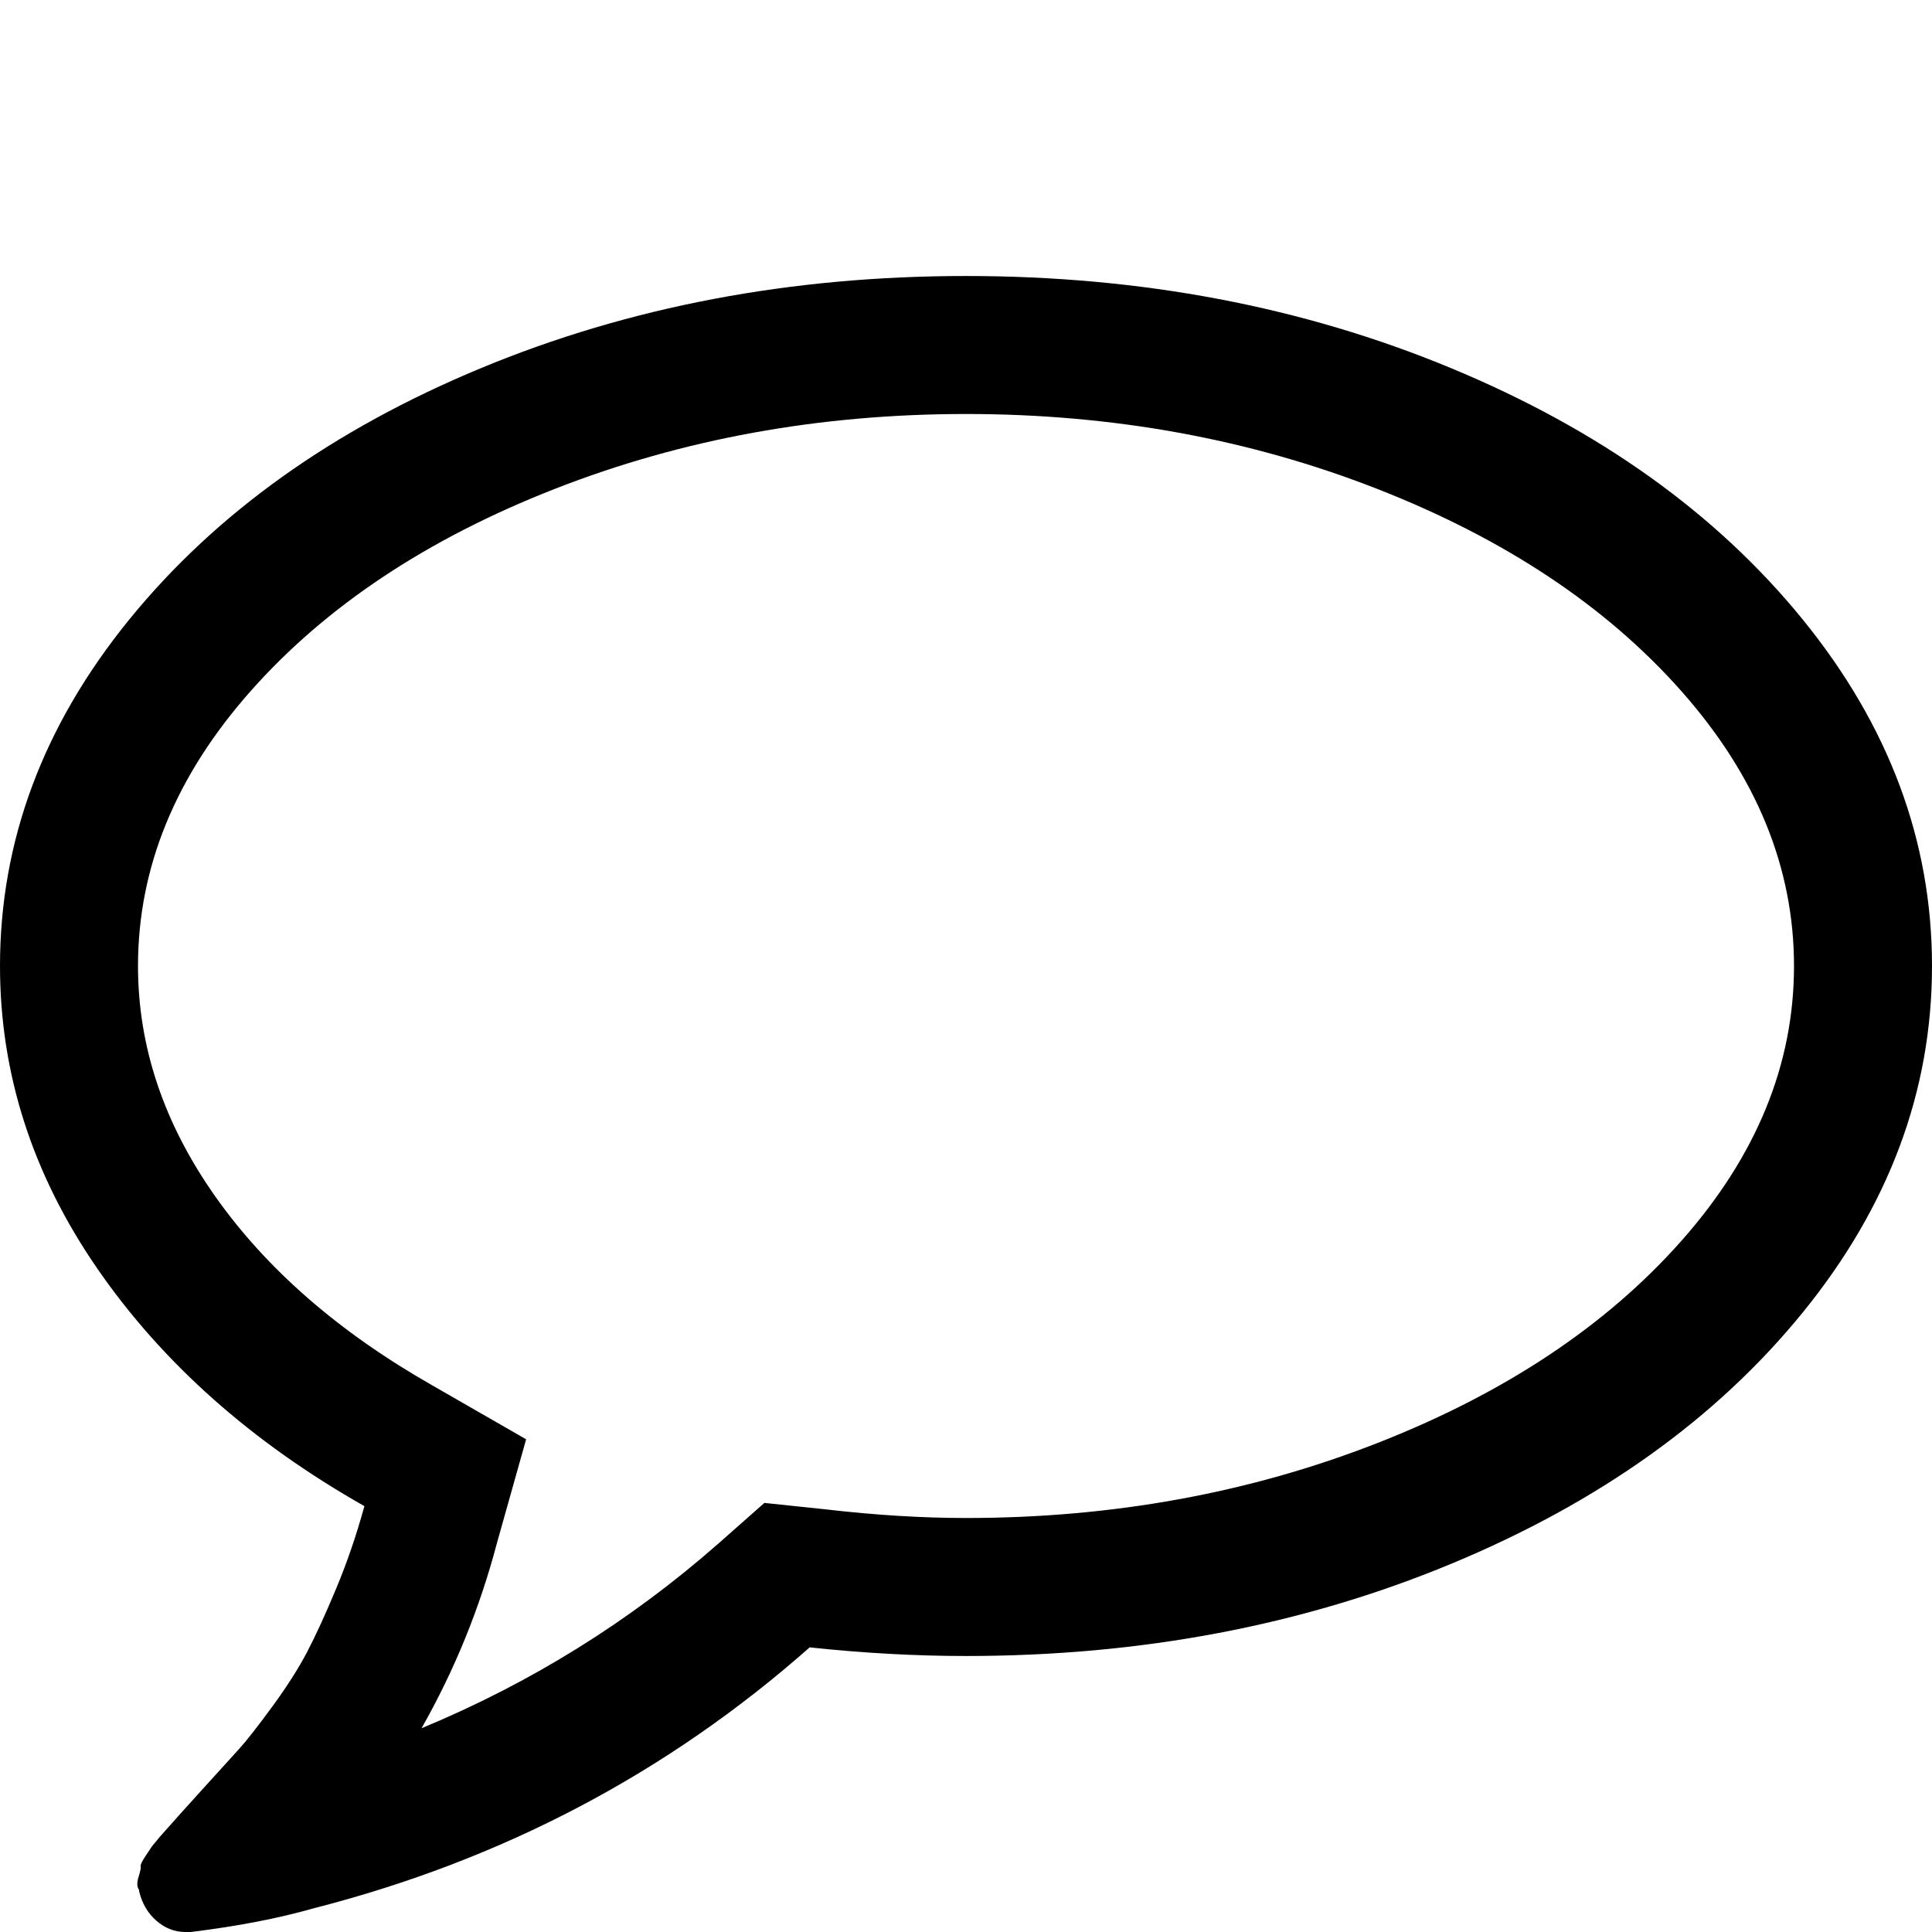
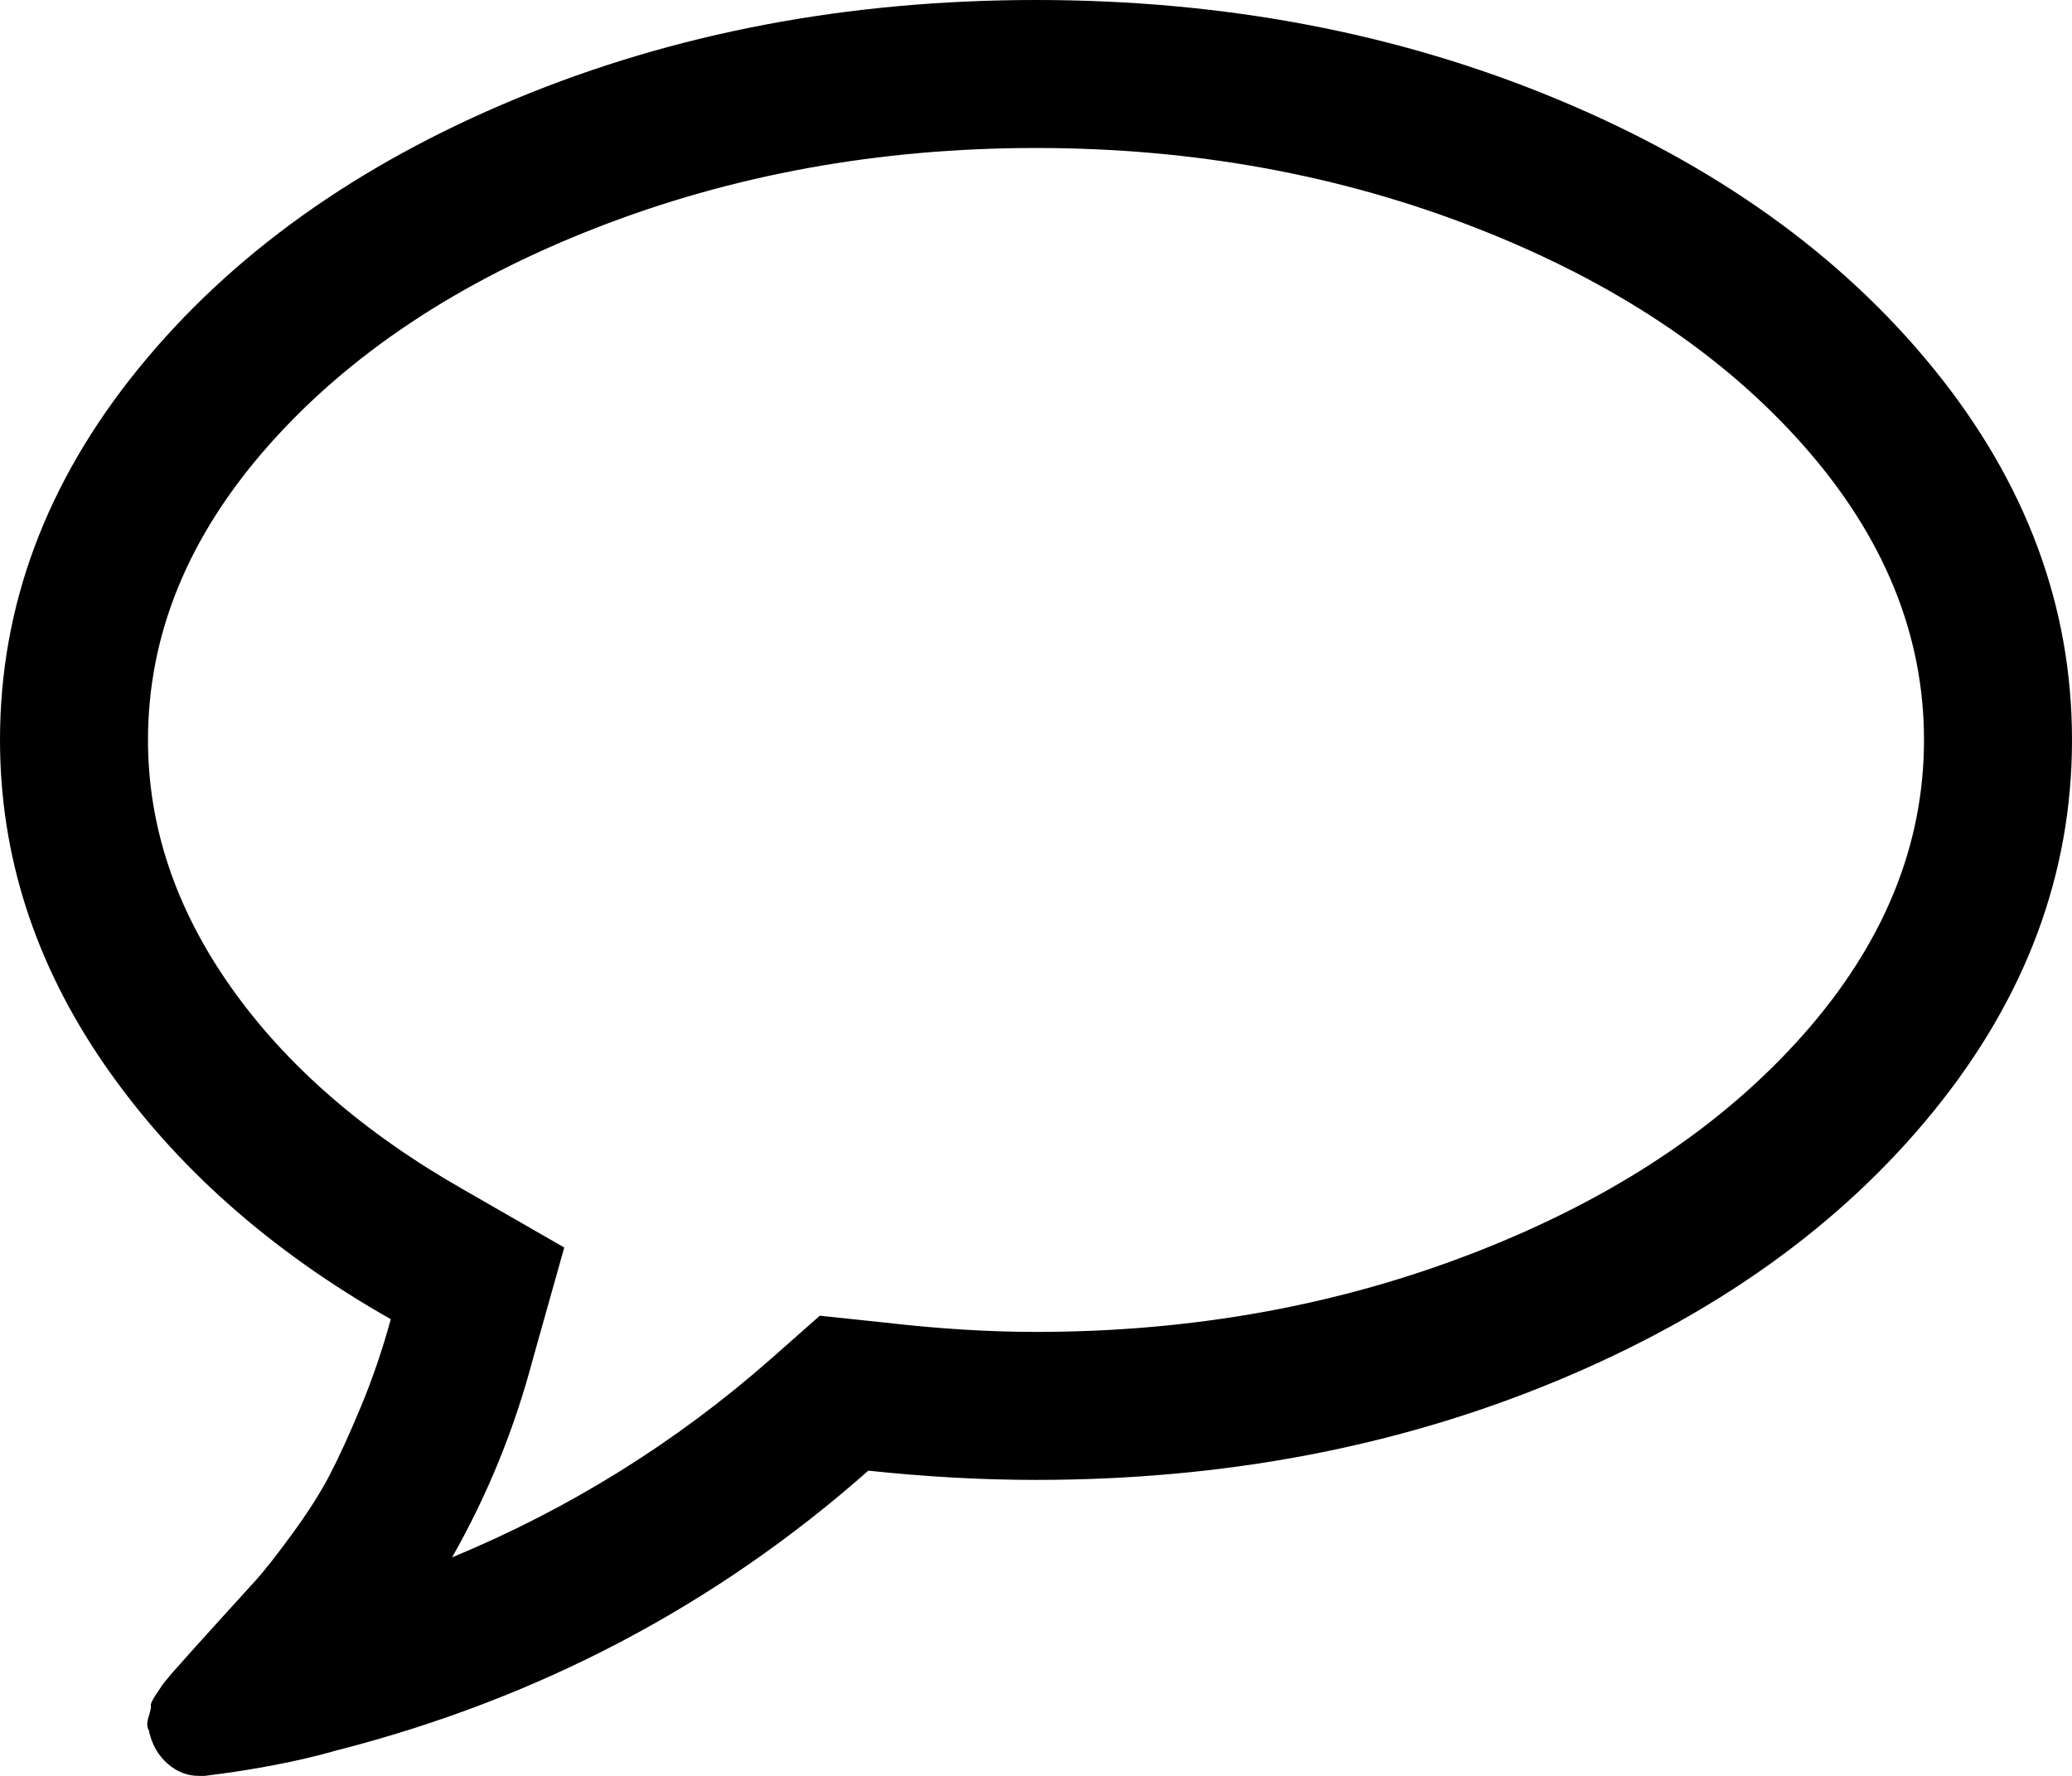
- <svg xmlns="http://www.w3.org/2000/svg" class="inline-svg--fa" viewBox="0 0 1792 1792">
-   <path fill="currentColor" d="M896 384q-204 0-381.5 69.5T232.5 641 128 896q0 112 71.5 213.5T401 1285l87 50-27 96q-24 91-70 172 152-63 275-171l43-38 57 6q69 8 130 8 204 0 381.5-69.5t282-187.5T1664 896t-104.5-255-282-187.5T896 384zm896 512q0 174-120 321.5t-326 233-450 85.5q-70 0-145-8-198 175-460 242-49 14-114 22h-5q-15 0-27-10.5t-16-27.5v-1q-3-4-.5-12t2-10 4.5-9.5l6-9 7-8.5 8-9q7-8 31-34.5t34.5-38 31-39.5 32.5-51 27-59 26-76q-157-89-247.5-220T0 896q0-174 120-321.5t326-233T896 256t450 85.5 326 233T1792 896z" />
+ <svg xmlns="http://www.w3.org/2000/svg" class="inline-svg--fa" width="14" height="12" viewBox="0 0 1792 1536">
+   <path fill="currentColor" d="M896 128q-204 0-381.5 69.5T232.5 385 128 640q0 112 71.5 213.5T401 1029l87 50-27 96q-24 91-70 172 152-63 275-171l43-38 57 6q69 8 130 8 204 0 381.5-69.5t282-187.5T1664 640t-104.5-255-282-187.5T896 128zm896 512q0 174-120 321.5t-326 233-450 85.5q-70 0-145-8-198 175-460 242-49 14-114 22h-5q-15 0-27-10.5t-16-27.5v-1q-3-4-.5-12t2-10 4.5-9.5l6-9 7-8.5 8-9q7-8 31-34.5t34.5-38 31-39.5 32.5-51 27-59 26-76q-157-89-247.5-220T0 640q0-174 120-321.5t326-233T896 0t450 85.5 326 233T1792 640z" />
</svg>
